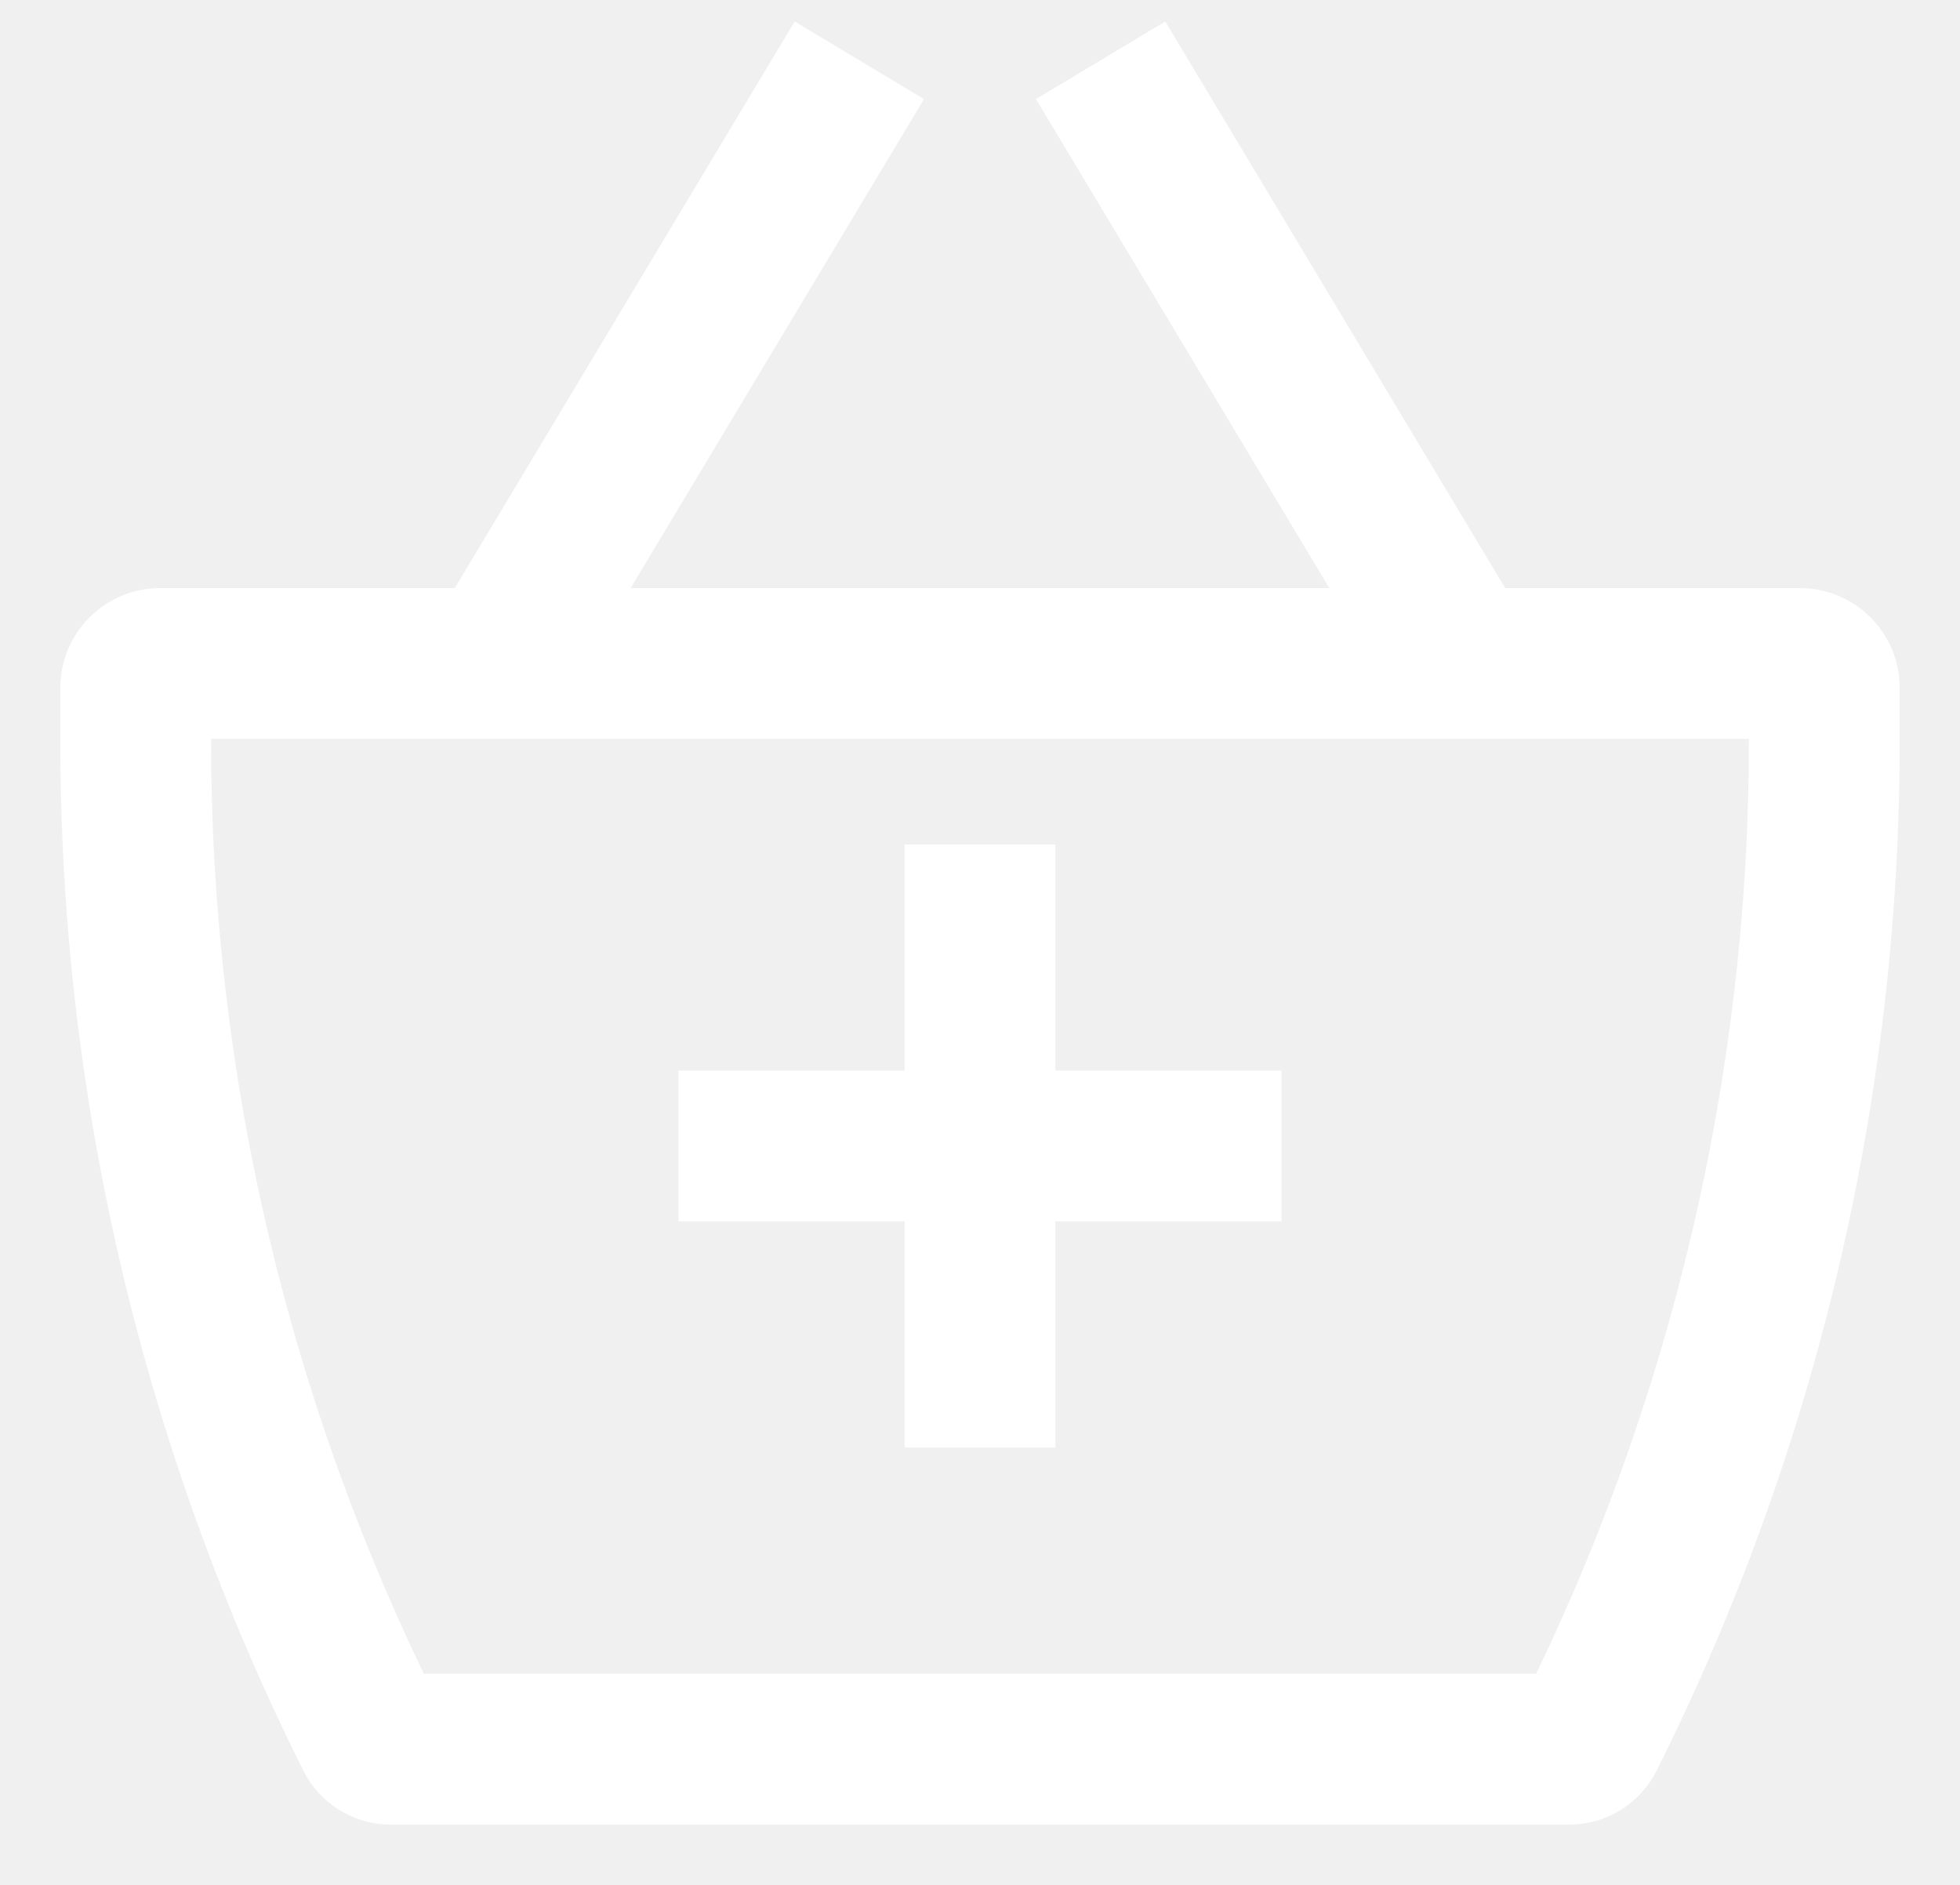
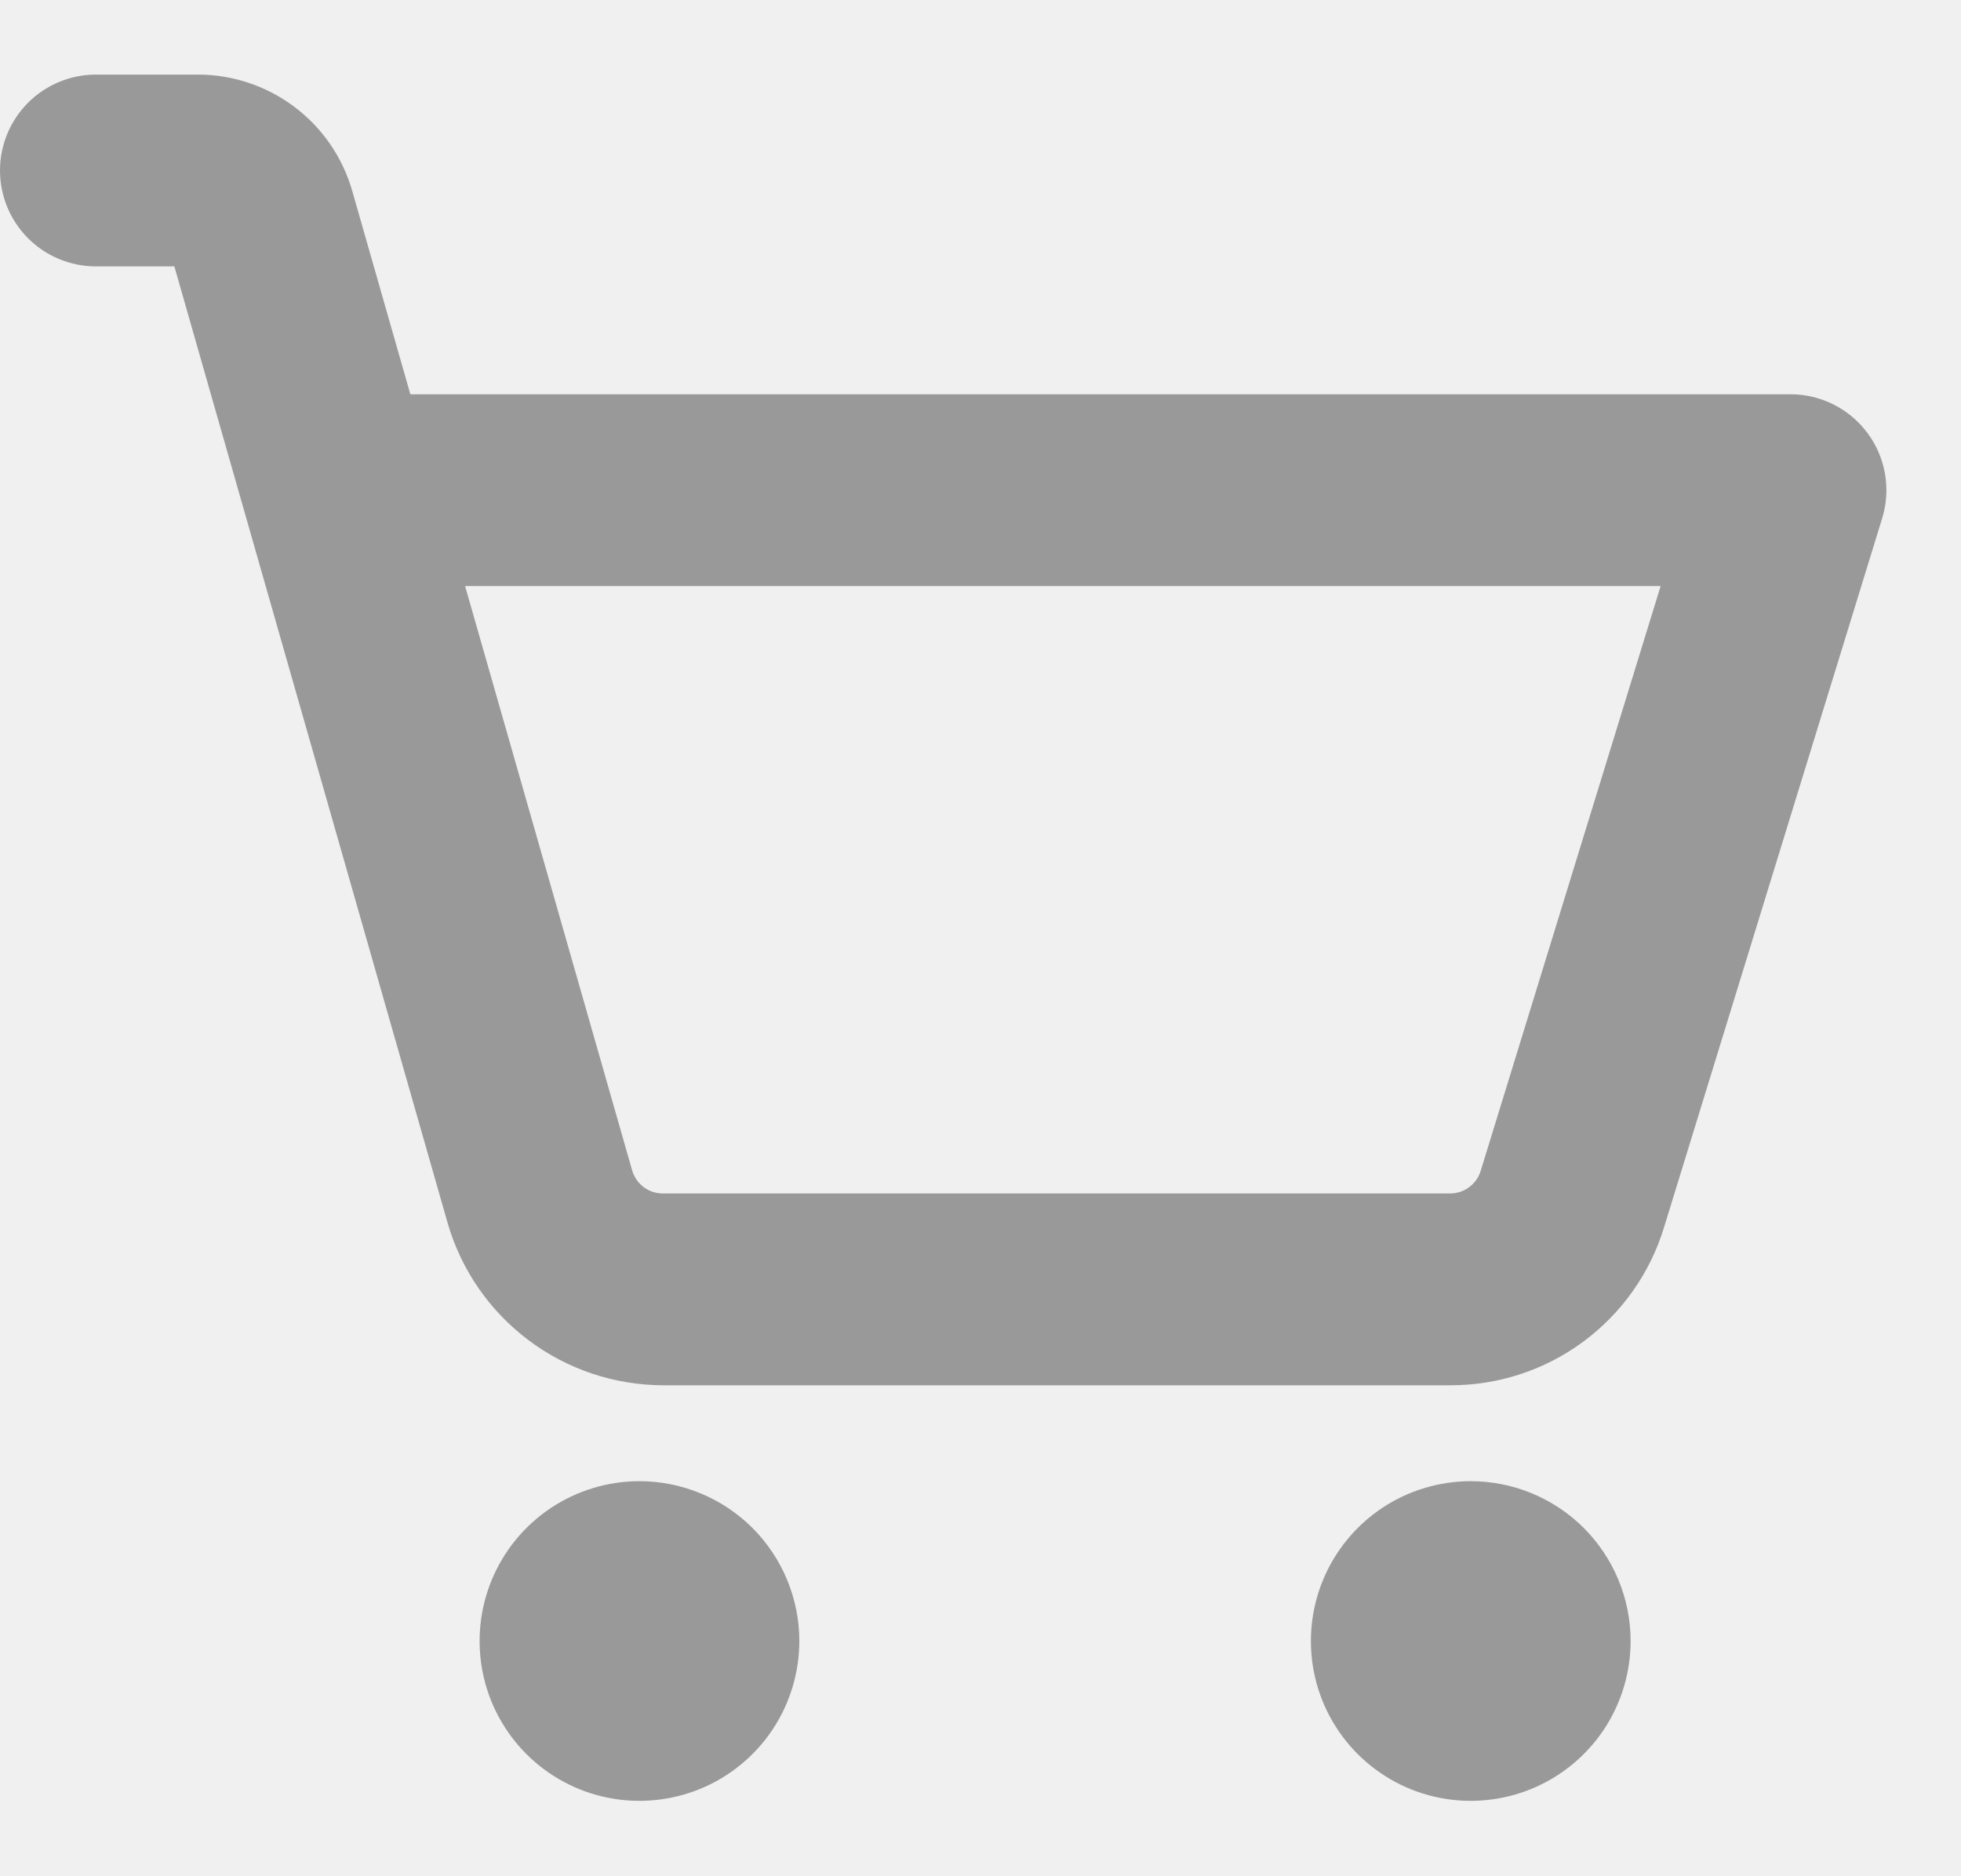
- <svg xmlns="http://www.w3.org/2000/svg" width="26" height="25" viewBox="0 0 26 25" fill="none">
-   <path d="M4.918 23.037L5.813 22.589L5.813 22.589L4.918 23.037ZM21.081 23.037L21.976 23.484L21.976 23.484L21.081 23.037ZM2.125 9.8H23.875V7.8H2.125V9.8ZM23.2 9.125V9.827H25.2V9.125H23.2ZM20.817 22.2H5.182V24.2H20.817V22.2ZM2.8 9.827V9.125H0.8V9.827H2.8ZM5.813 22.589C3.831 18.627 2.8 14.257 2.8 9.827H0.8C0.8 14.568 1.904 19.243 4.024 23.484L5.813 22.589ZM5.182 22.2C5.449 22.2 5.693 22.351 5.813 22.589L4.024 23.484C4.243 23.923 4.692 24.2 5.182 24.2V22.2ZM20.187 22.589C20.306 22.351 20.55 22.2 20.817 22.2V24.2C21.308 24.2 21.756 23.923 21.976 23.484L20.187 22.589ZM23.2 9.827C23.2 14.257 22.168 18.627 20.187 22.589L21.976 23.484C24.096 19.243 25.2 14.568 25.2 9.827H23.2ZM23.875 9.8C23.502 9.8 23.2 9.498 23.2 9.125H25.2C25.2 8.393 24.607 7.8 23.875 7.8V9.8ZM2.125 7.8C1.393 7.8 0.8 8.393 0.8 9.125H2.8C2.8 9.498 2.498 9.8 2.125 9.8V7.8ZM7.457 9.314L12.257 1.314L10.542 0.285L5.742 8.285L7.457 9.314ZM13.742 1.314L18.542 9.314L20.257 8.285L15.457 0.285L13.742 1.314ZM12 11.2V19.2H14V11.2H12ZM9 16.2H17V14.2H9V16.2Z" fill="white" />
+ <svg xmlns="http://www.w3.org/2000/svg" width="23" height="22" viewBox="0 0 23 22" fill="none">
+   <path d="M9.375 19.25C9.375 19.621 9.265 19.983 9.059 20.292C8.853 20.6 8.56 20.84 8.218 20.982C7.875 21.124 7.498 21.161 7.134 21.089C6.77 21.017 6.436 20.838 6.174 20.576C5.912 20.314 5.733 19.98 5.661 19.616C5.589 19.252 5.626 18.875 5.768 18.532C5.91 18.19 6.15 17.897 6.458 17.691C6.767 17.485 7.129 17.375 7.5 17.375C7.997 17.375 8.474 17.573 8.826 17.924C9.177 18.276 9.375 18.753 9.375 19.25ZM17.25 17.375C16.879 17.375 16.517 17.485 16.208 17.691C15.9 17.897 15.66 18.19 15.518 18.532C15.376 18.875 15.339 19.252 15.411 19.616C15.483 19.98 15.662 20.314 15.924 20.576C16.186 20.838 16.52 21.017 16.884 21.089C17.248 21.161 17.625 21.124 17.968 20.982C18.31 20.84 18.603 20.6 18.809 20.292C19.015 19.983 19.125 19.621 19.125 19.25C19.125 18.753 18.927 18.276 18.576 17.924C18.224 17.573 17.747 17.375 17.25 17.375ZM22.075 6.081L19.517 14.397C19.354 14.934 19.021 15.405 18.569 15.739C18.117 16.073 17.569 16.252 17.007 16.25H7.775C7.205 16.248 6.65 16.062 6.195 15.718C5.74 15.375 5.408 14.894 5.25 14.346L2.045 3.125H1.125C0.827 3.125 0.54 3.006 0.33 2.796C0.119 2.585 0 2.298 0 2C0 1.702 0.119 1.415 0.33 1.204C0.54 0.994 0.827 0.875 1.125 0.875H2.327C2.734 0.876 3.13 1.01 3.455 1.255C3.78 1.5 4.017 1.844 4.13 2.235L4.813 4.625H21C21.176 4.625 21.35 4.666 21.507 4.746C21.664 4.825 21.8 4.94 21.905 5.082C22.01 5.223 22.079 5.387 22.109 5.561C22.139 5.735 22.127 5.913 22.075 6.081ZM19.477 6.875H5.455L7.414 13.728C7.436 13.806 7.484 13.876 7.549 13.925C7.614 13.974 7.693 14 7.775 14H17.007C17.087 14 17.166 13.975 17.23 13.927C17.295 13.879 17.343 13.812 17.366 13.736L19.477 6.875Z" fill="#999999" />
</svg>
